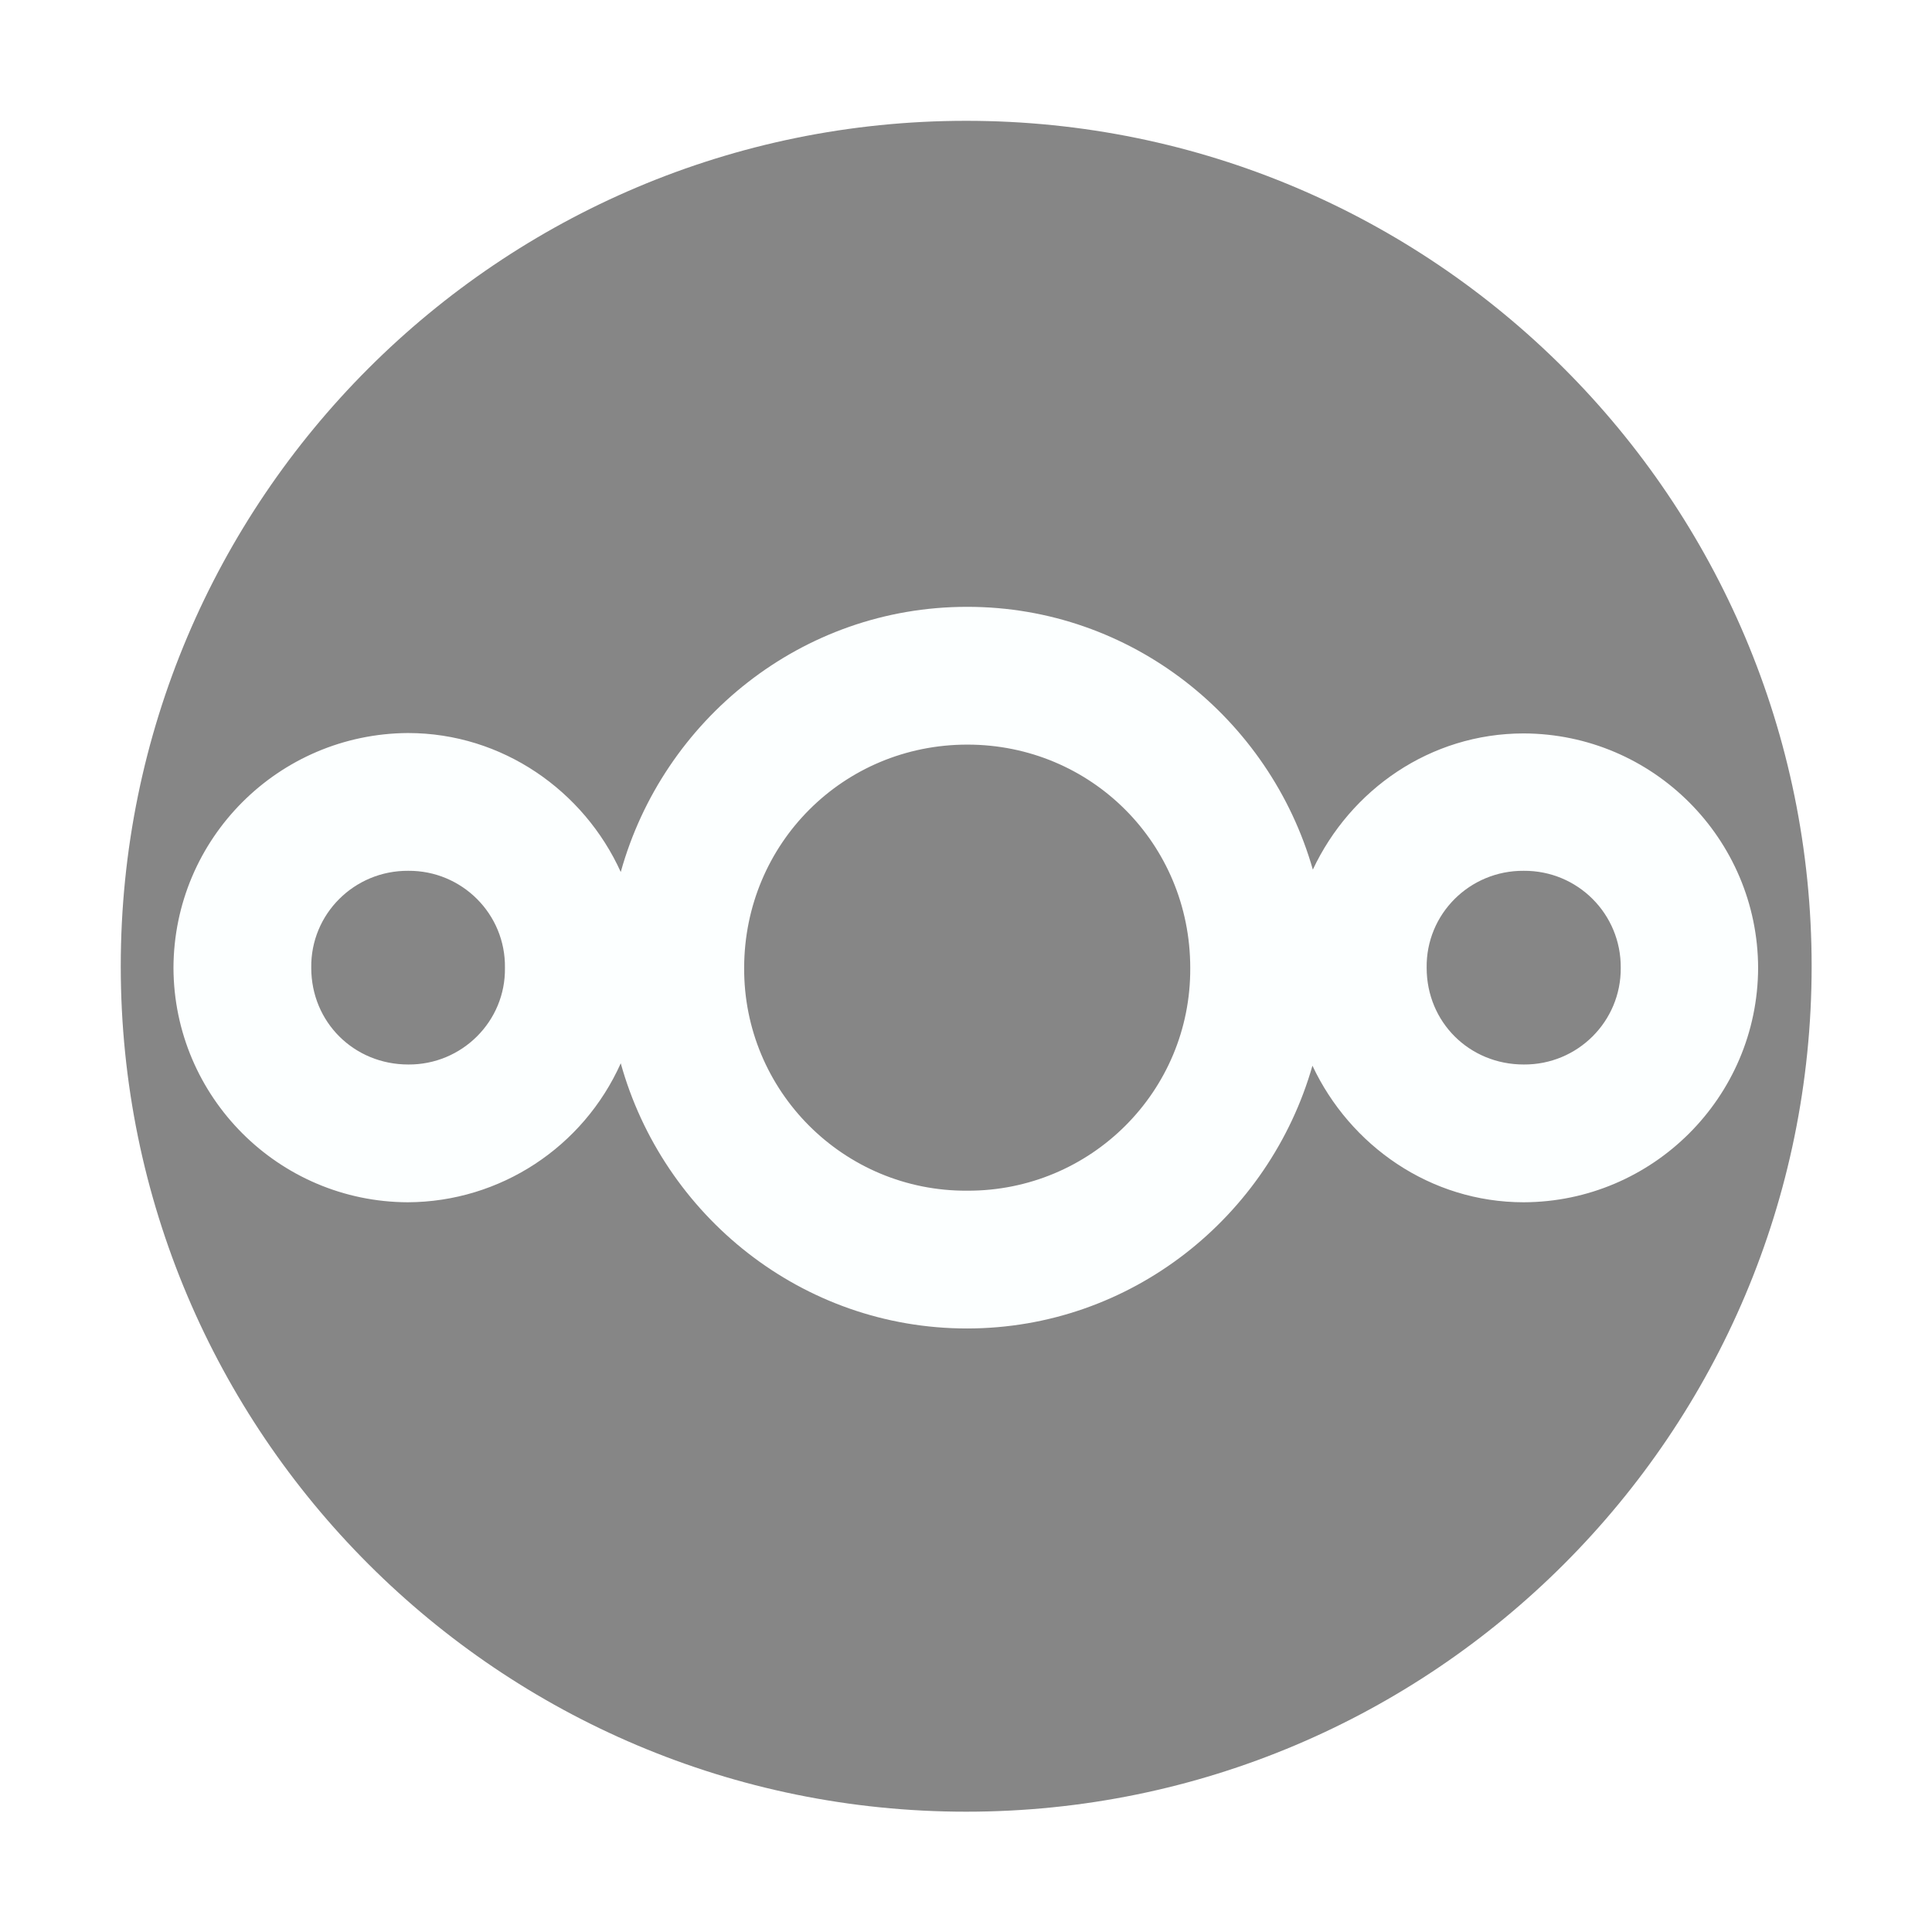
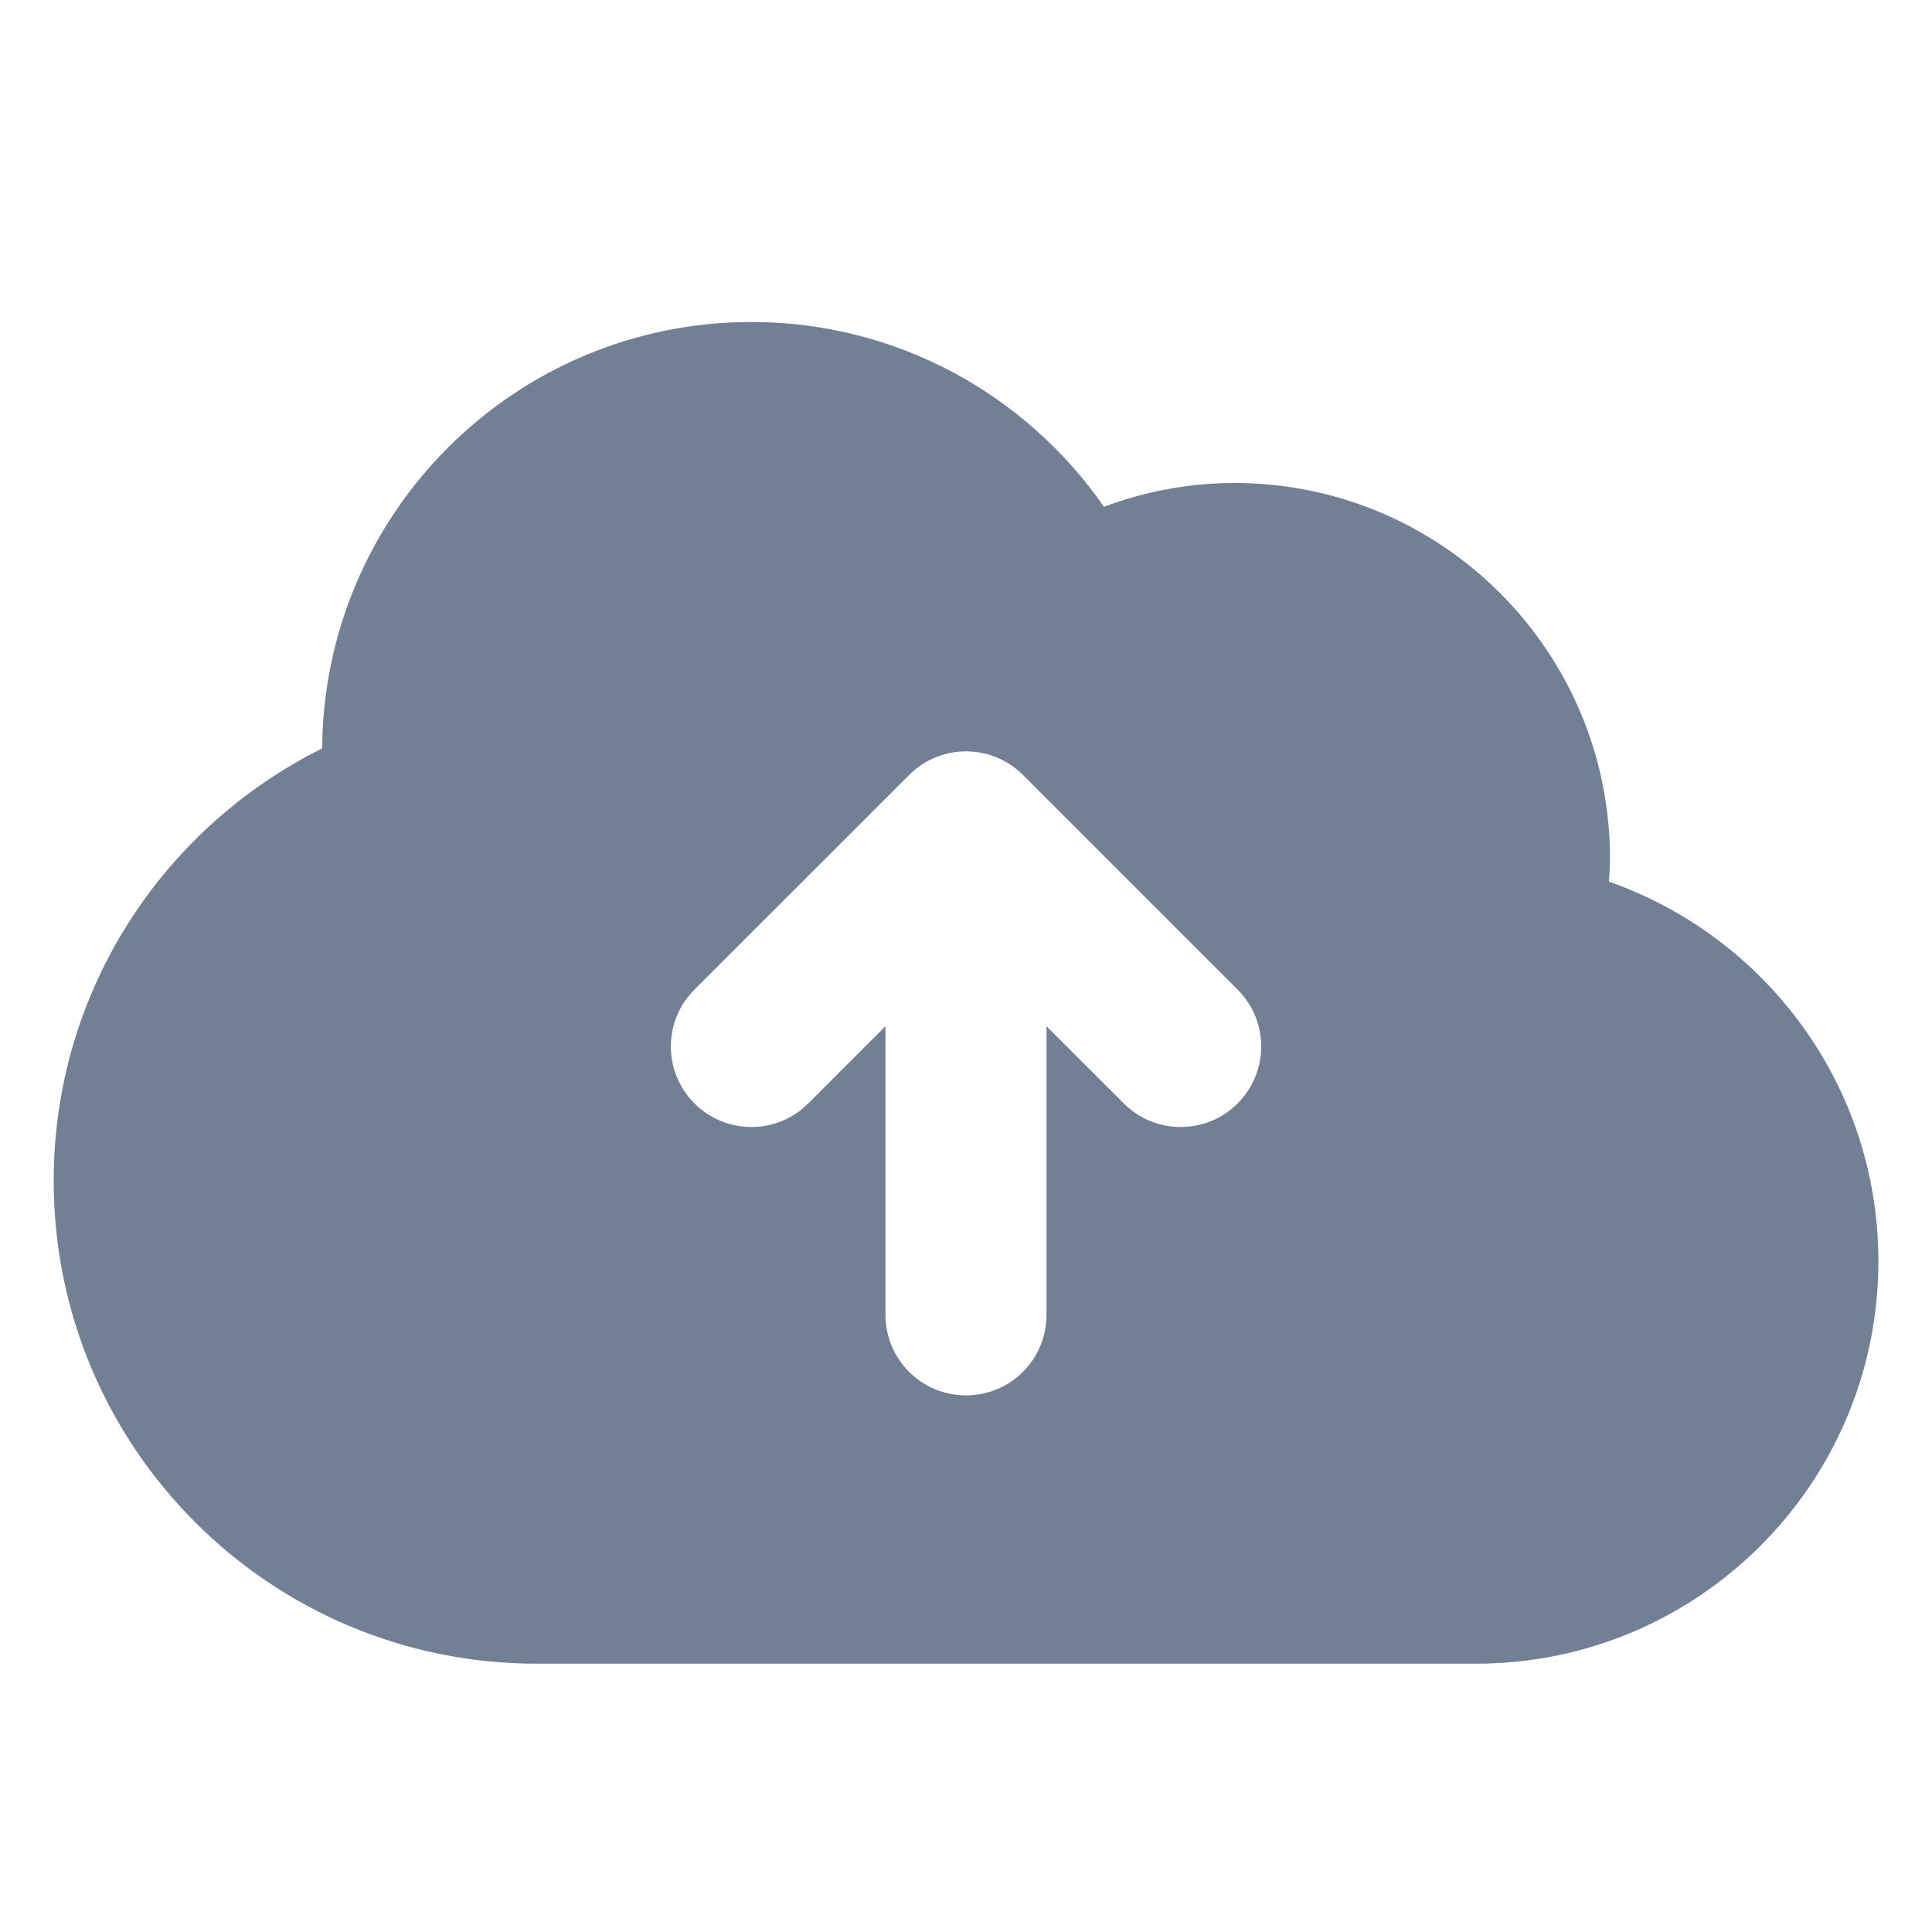
- <svg xmlns="http://www.w3.org/2000/svg" width="16" height="16" version="1.1" viewBox="0 0 4.233 4.233">
-   <g transform="matrix(.87499 0 0 .87499 .26458 -255.9)">
-     <circle cx="2.117" cy="294.88" r="2.117" fill="#868686" stroke-width=".251" />
-     <path d="m2.12 293.98c0.411 0 0.757 0.28 0.865 0.658 0.094-0.2 0.294-0.341 0.528-0.341 0.324 1e-3 0.586 0.264 0.587 0.587-0.001 0.324-0.264 0.586-0.587 0.587-0.234 0-0.435-0.142-0.529-0.342-0.108 0.378-0.454 0.658-0.865 0.658-0.414 0-0.761-0.283-0.867-0.664-0.094 0.21-0.302 0.347-0.533 0.348-0.324-1e-3 -0.586-0.264-0.587-0.587 0.001-0.324 0.263-0.586 0.587-0.588 0.237 0 0.441 0.145 0.533 0.348 0.106-0.381 0.453-0.664 0.867-0.664zm0 0.345c-0.311 0-0.558 0.248-0.559 0.558-0.002 0.309 0.249 0.561 0.559 0.559 0.309 1e-3 0.56-0.249 0.558-0.558 0-0.311-0.248-0.559-0.558-0.559zm-1.4 0.316c-0.135-1e-3 -0.245 0.108-0.243 0.243 0 0.136 0.107 0.242 0.243 0.242 0.134 1e-3 0.244-0.108 0.242-0.242 0.002-0.135-0.108-0.244-0.242-0.243zm2.793 0c-0.135-1e-3 -0.245 0.108-0.243 0.243 0 0.136 0.107 0.242 0.243 0.242 0.135 1e-3 0.244-0.108 0.243-0.242 0.001-0.135-0.108-0.244-0.243-0.243z" fill="#fcffff" stroke-width=".265" />
-   </g>
+ <svg xmlns="http://www.w3.org/2000/svg" width="24" height="24" viewBox="0 0 24 24" fill="none">
+   <path d="M19.986 10.952C19.992 10.857 20 10.763 20 10.667C20 8.089 17.911 6 15.334 6C14.763 6 14.219 6.107 13.714 6.295C12.75 4.909 11.149 4 9.334 4C6.4 4 4.022 6.368 4.002 9.297C2.028 10.279 0.667 12.311 0.667 14.667C0.667 17.981 3.353 20.667 6.667 20.667H18.334C21.095 20.667 23.334 18.428 23.334 15.667C23.334 13.485 21.934 11.635 19.986 10.952ZM15.374 13.707C15.179 13.903 14.923 14 14.667 14C14.411 14 14.155 13.903 13.96 13.707L13 12.748V16.334C13 16.887 12.553 17.334 12 17.334C11.448 17.334 11 16.887 11 16.334V12.748L10.041 13.707C9.65 14.098 9.018 14.098 8.627 13.707C8.236 13.317 8.236 12.683 8.627 12.293L11.294 9.627C11.684 9.236 12.317 9.236 12.708 9.627L15.374 12.293C15.765 12.683 15.765 13.317 15.374 13.707Z" fill="#718095" />
</svg>
